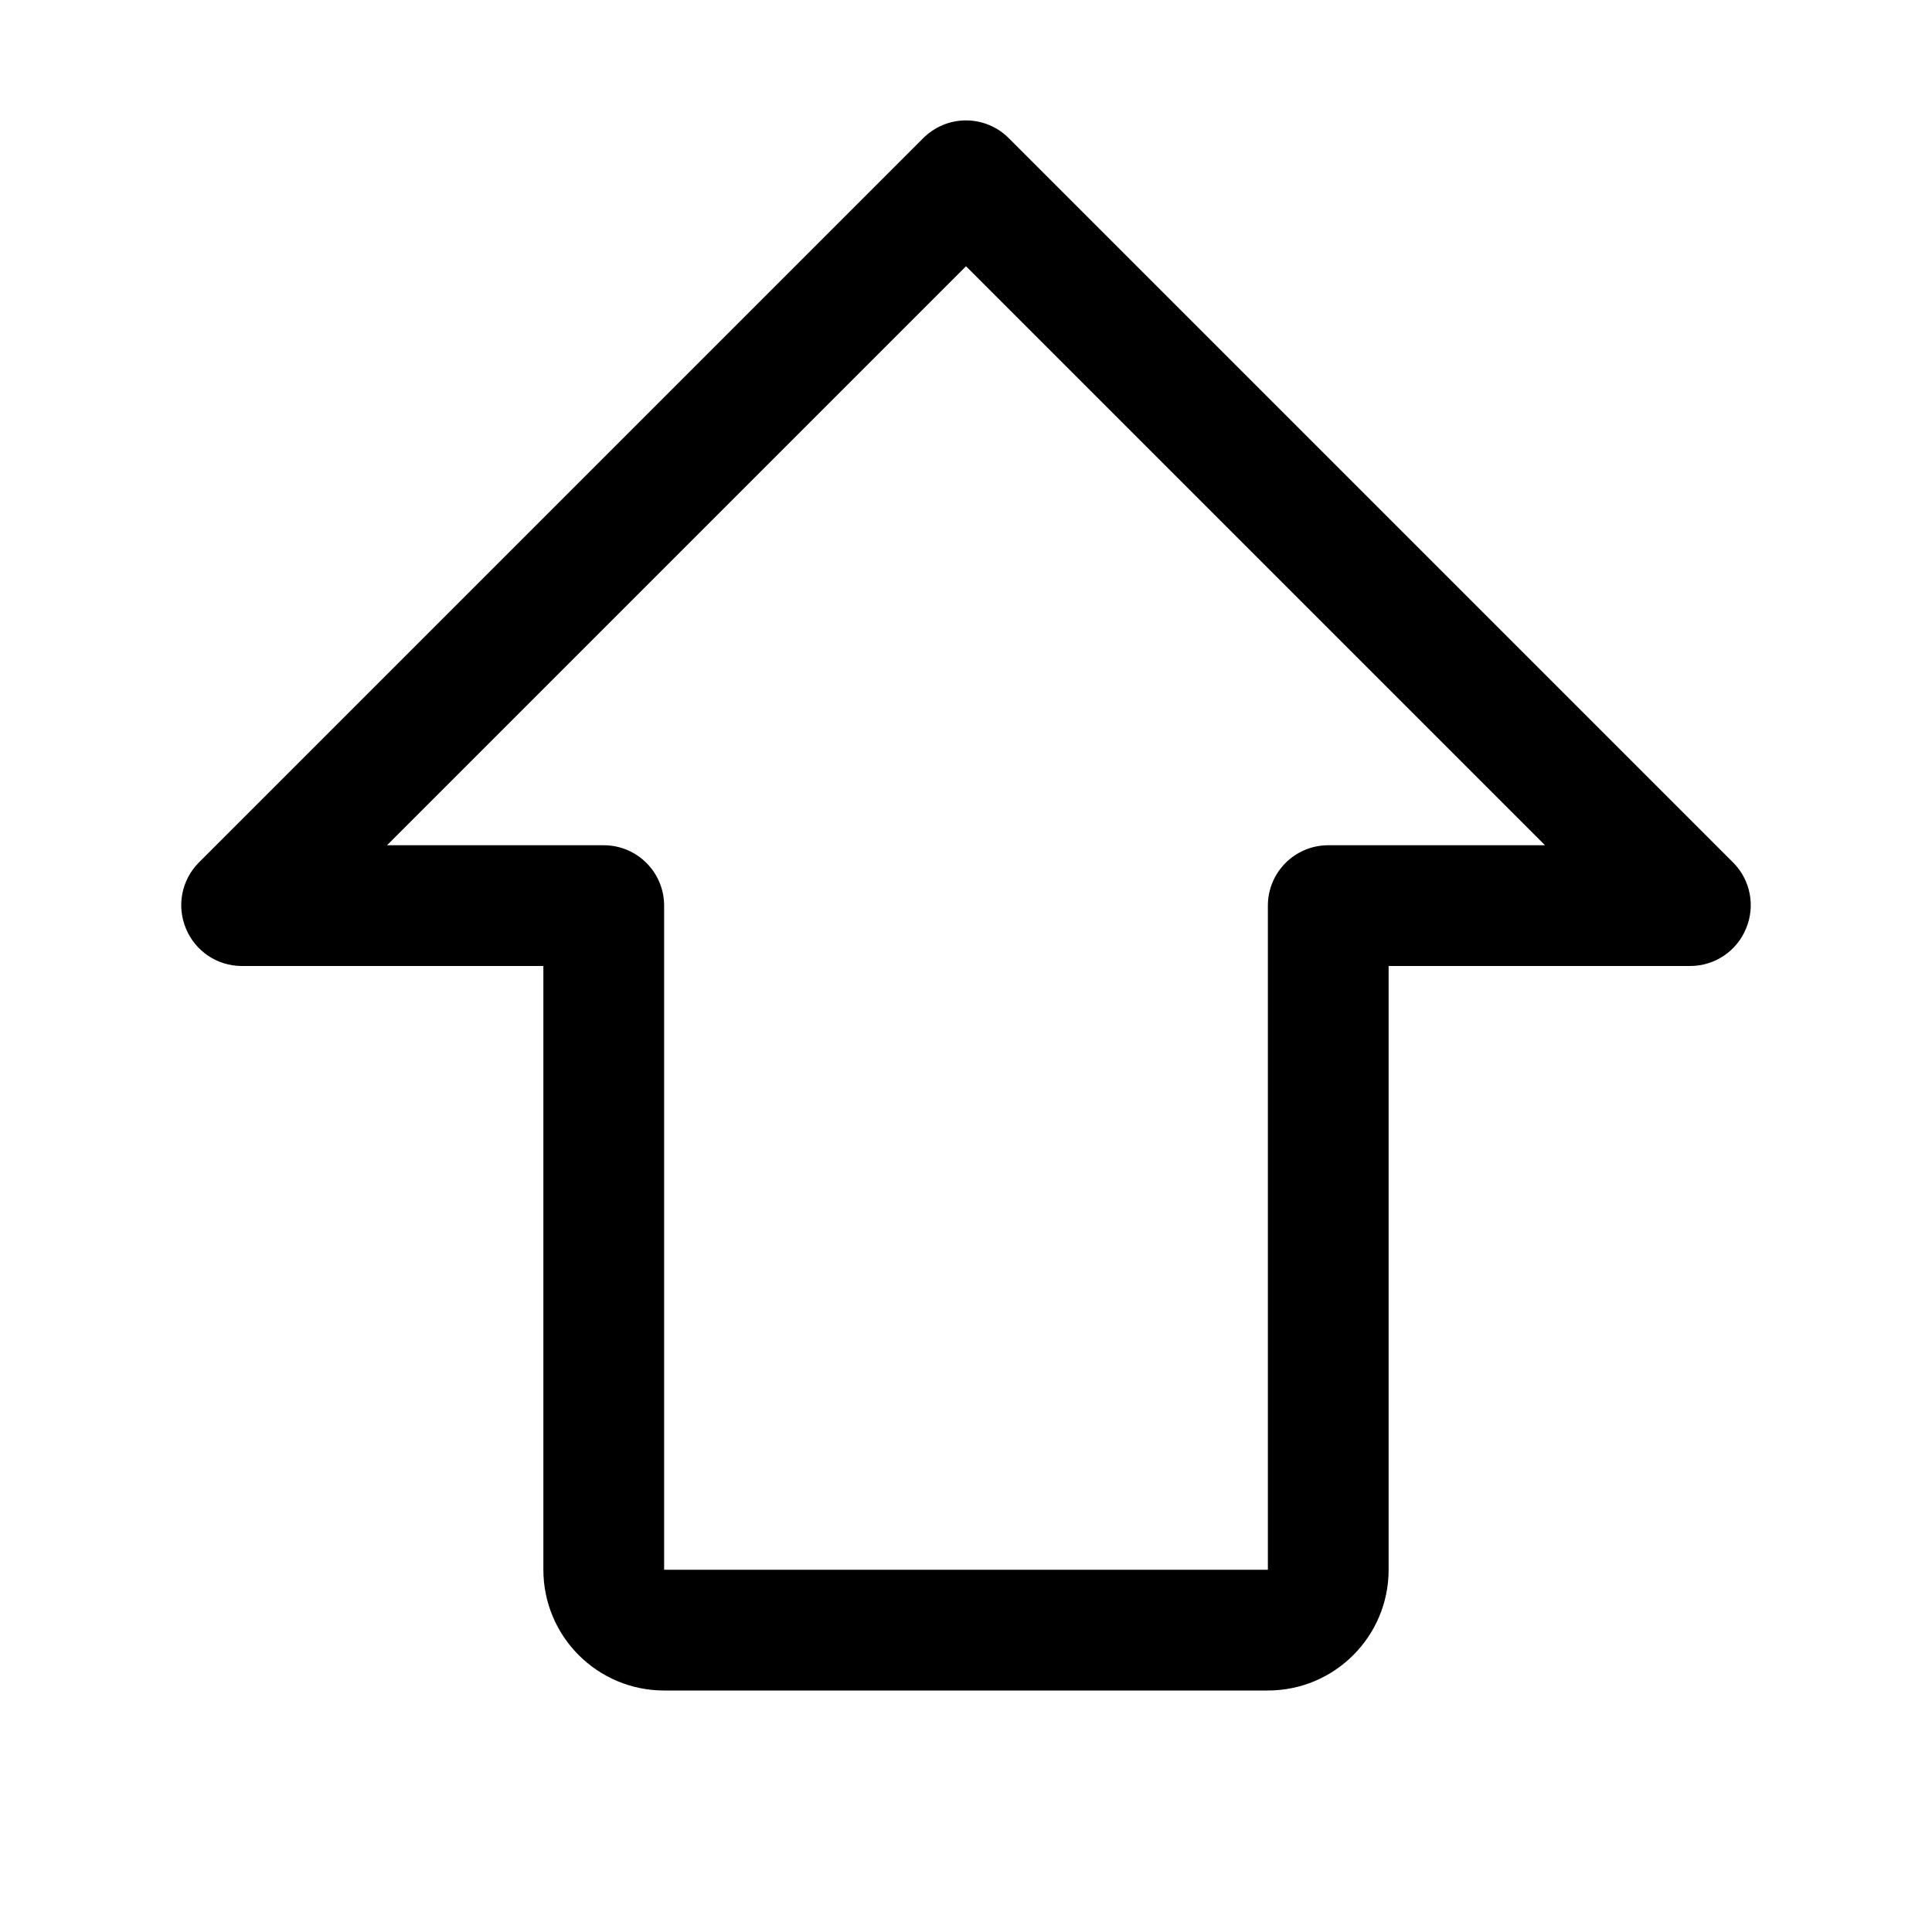
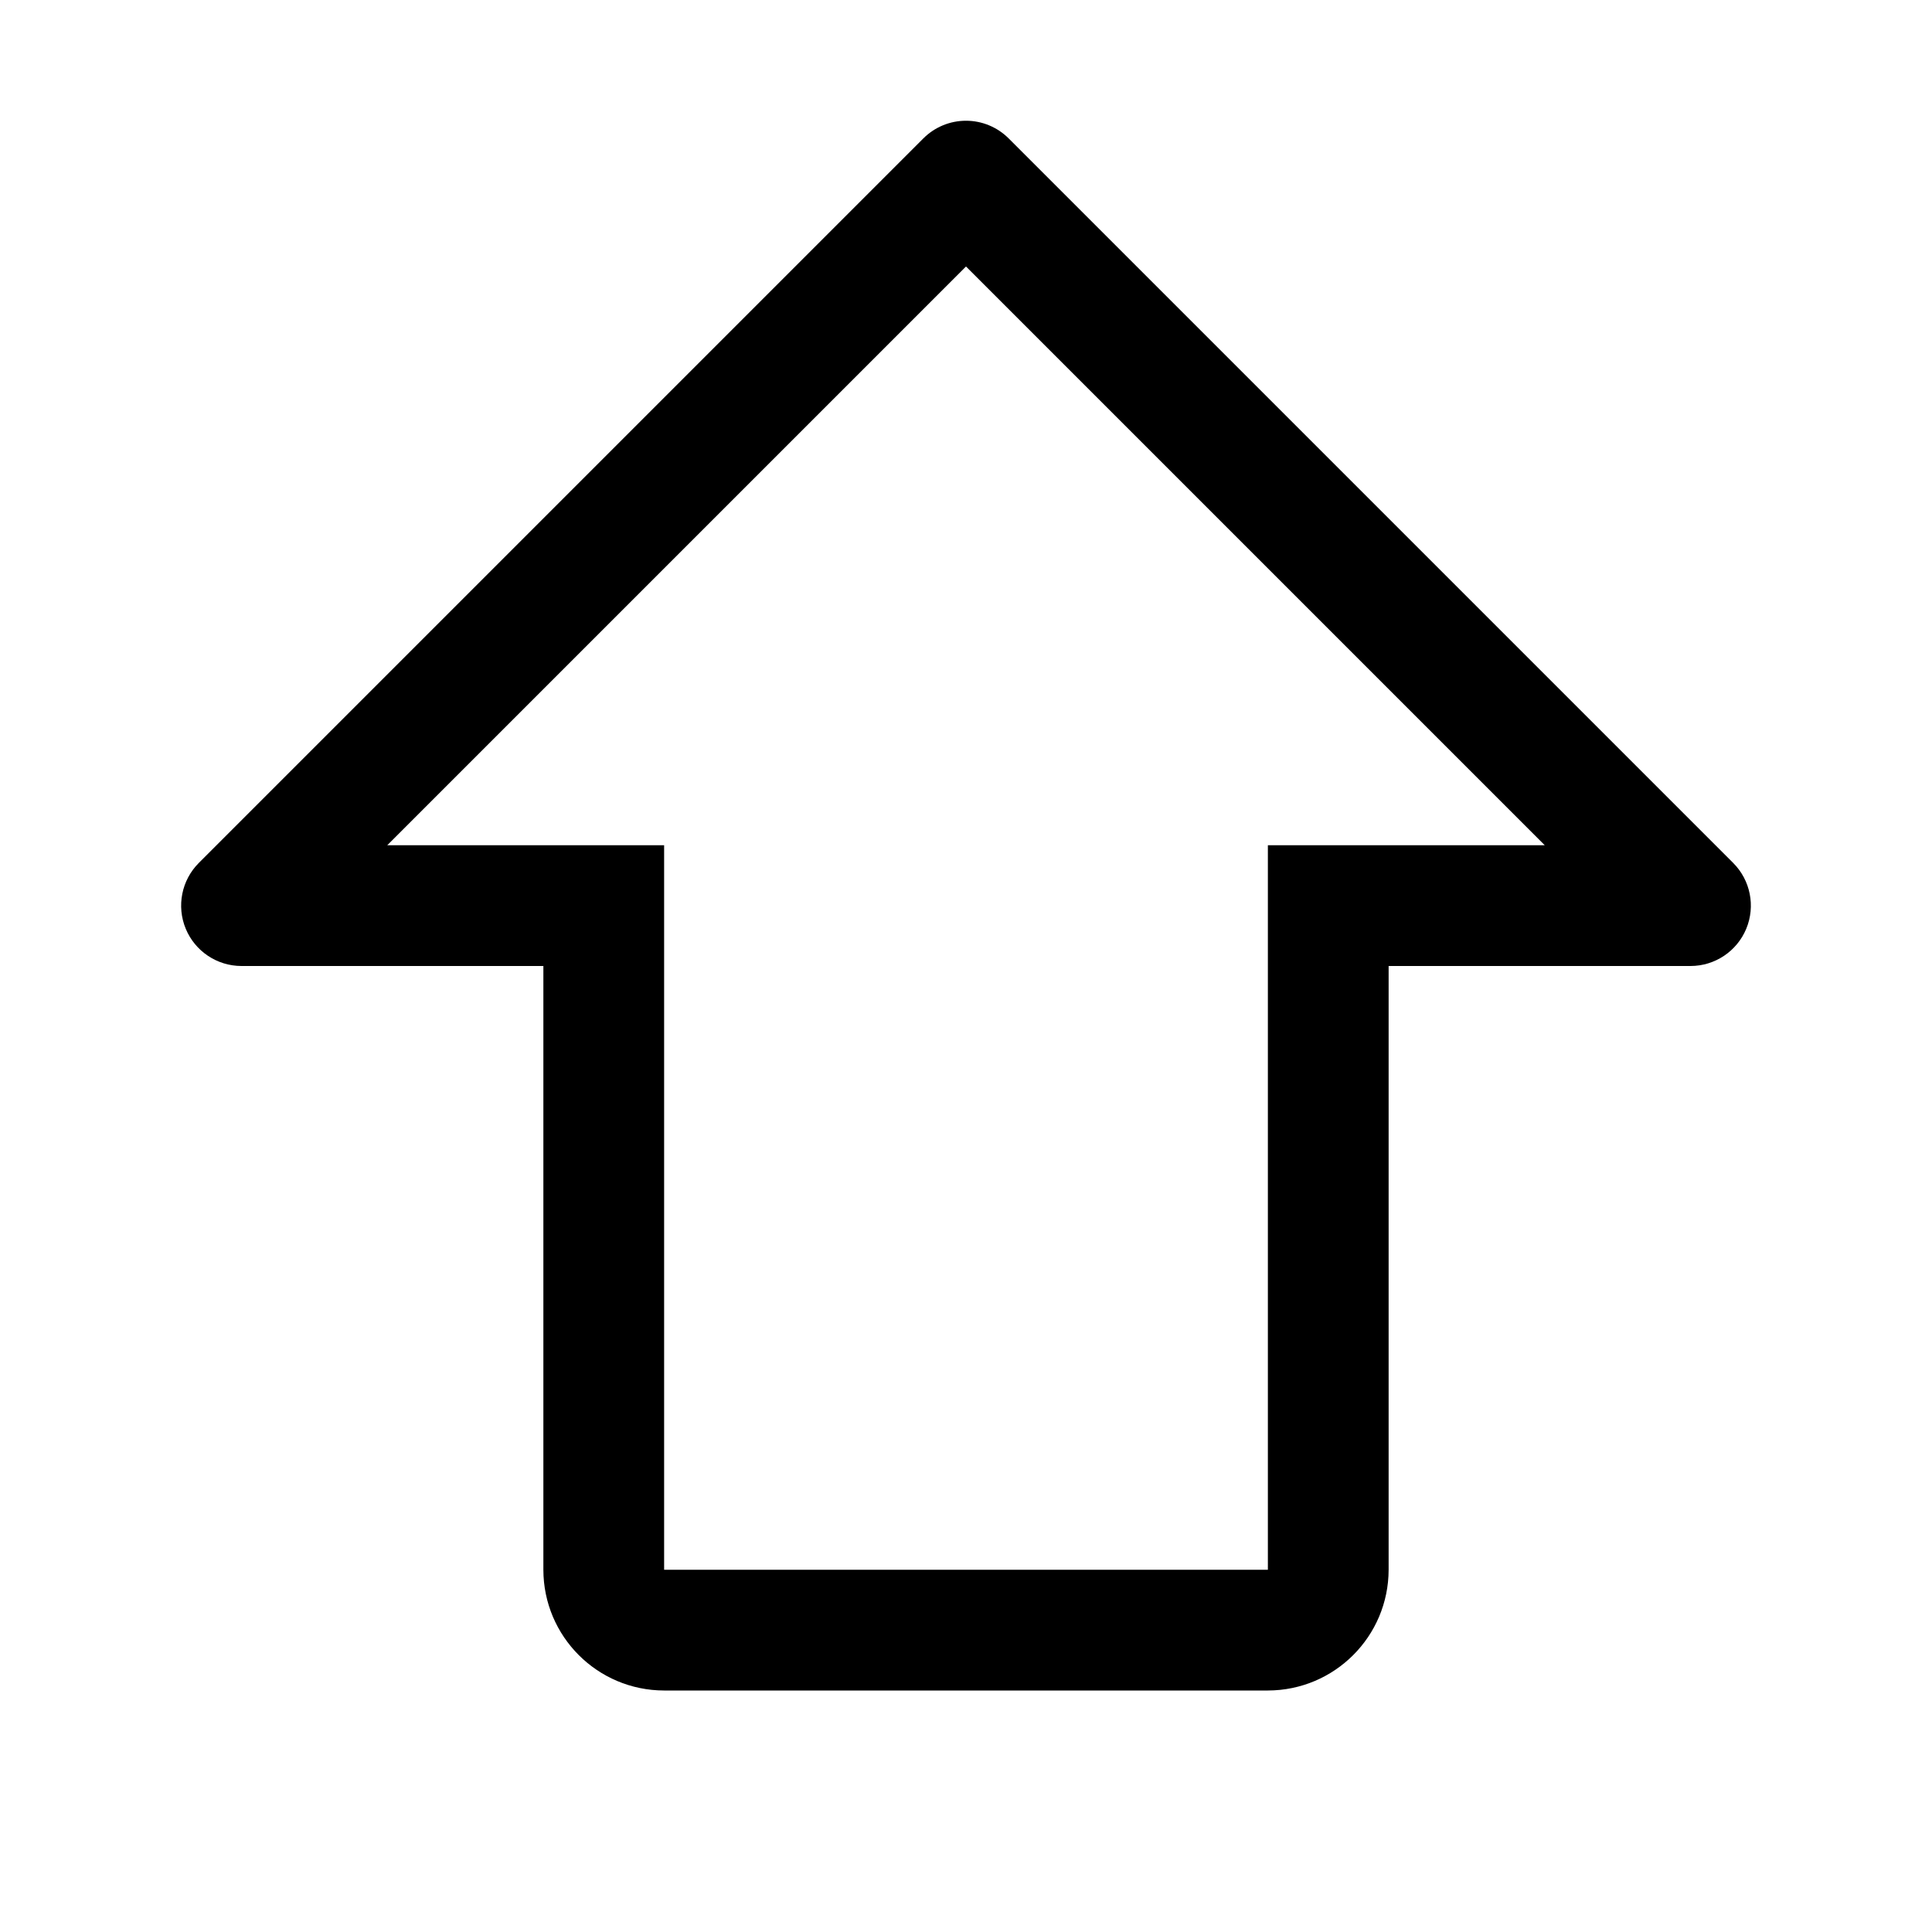
- <svg xmlns="http://www.w3.org/2000/svg" id="icon" viewBox="0 0 32 32">
+ <svg xmlns="http://www.w3.org/2000/svg" id="icon" width="32" height="32" viewBox="0 0 32 32">
  <defs>
-     <style>.cls-1{fill:none;}</style>
+     <style>
+       .cls-1 {
+         fill: none;
+       }
+     </style>
  </defs>
-   <path d="M21,28H11a2,2,0,0,1-2-2V16H4a1,1,0,0,1-.92-.62,1,1,0,0,1,.21-1.09l12-12a1,1,0,0,1,1.42,0l12,12a1,1,0,0,1,.21,1.09A1,1,0,0,1,28,16H23V26A2,2,0,0,1,21,28ZM6.41,14H10a1,1,0,0,1,1,1V26H21V15a1,1,0,0,1,1-1h3.59L16,4.41Z" transform="translate(0)" />
+   <path d="M21,28H11a2.002,2.002,0,0,1-2-2V16H4a1,1,0,0,1-.707-1.707l12-12a.999.999,0,0,1,1.414,0l12,12A1,1,0,0,1,28,16H23V26A2.003,2.003,0,0,1,21,28ZM6.414,14H11V26H21V14h4.586L16,4.414Z" transform="translate(0)" />
  <rect id="_Transparent_Rectangle_" data-name="&lt;Transparent Rectangle&gt;" class="cls-1" width="32" height="32" />
</svg>
